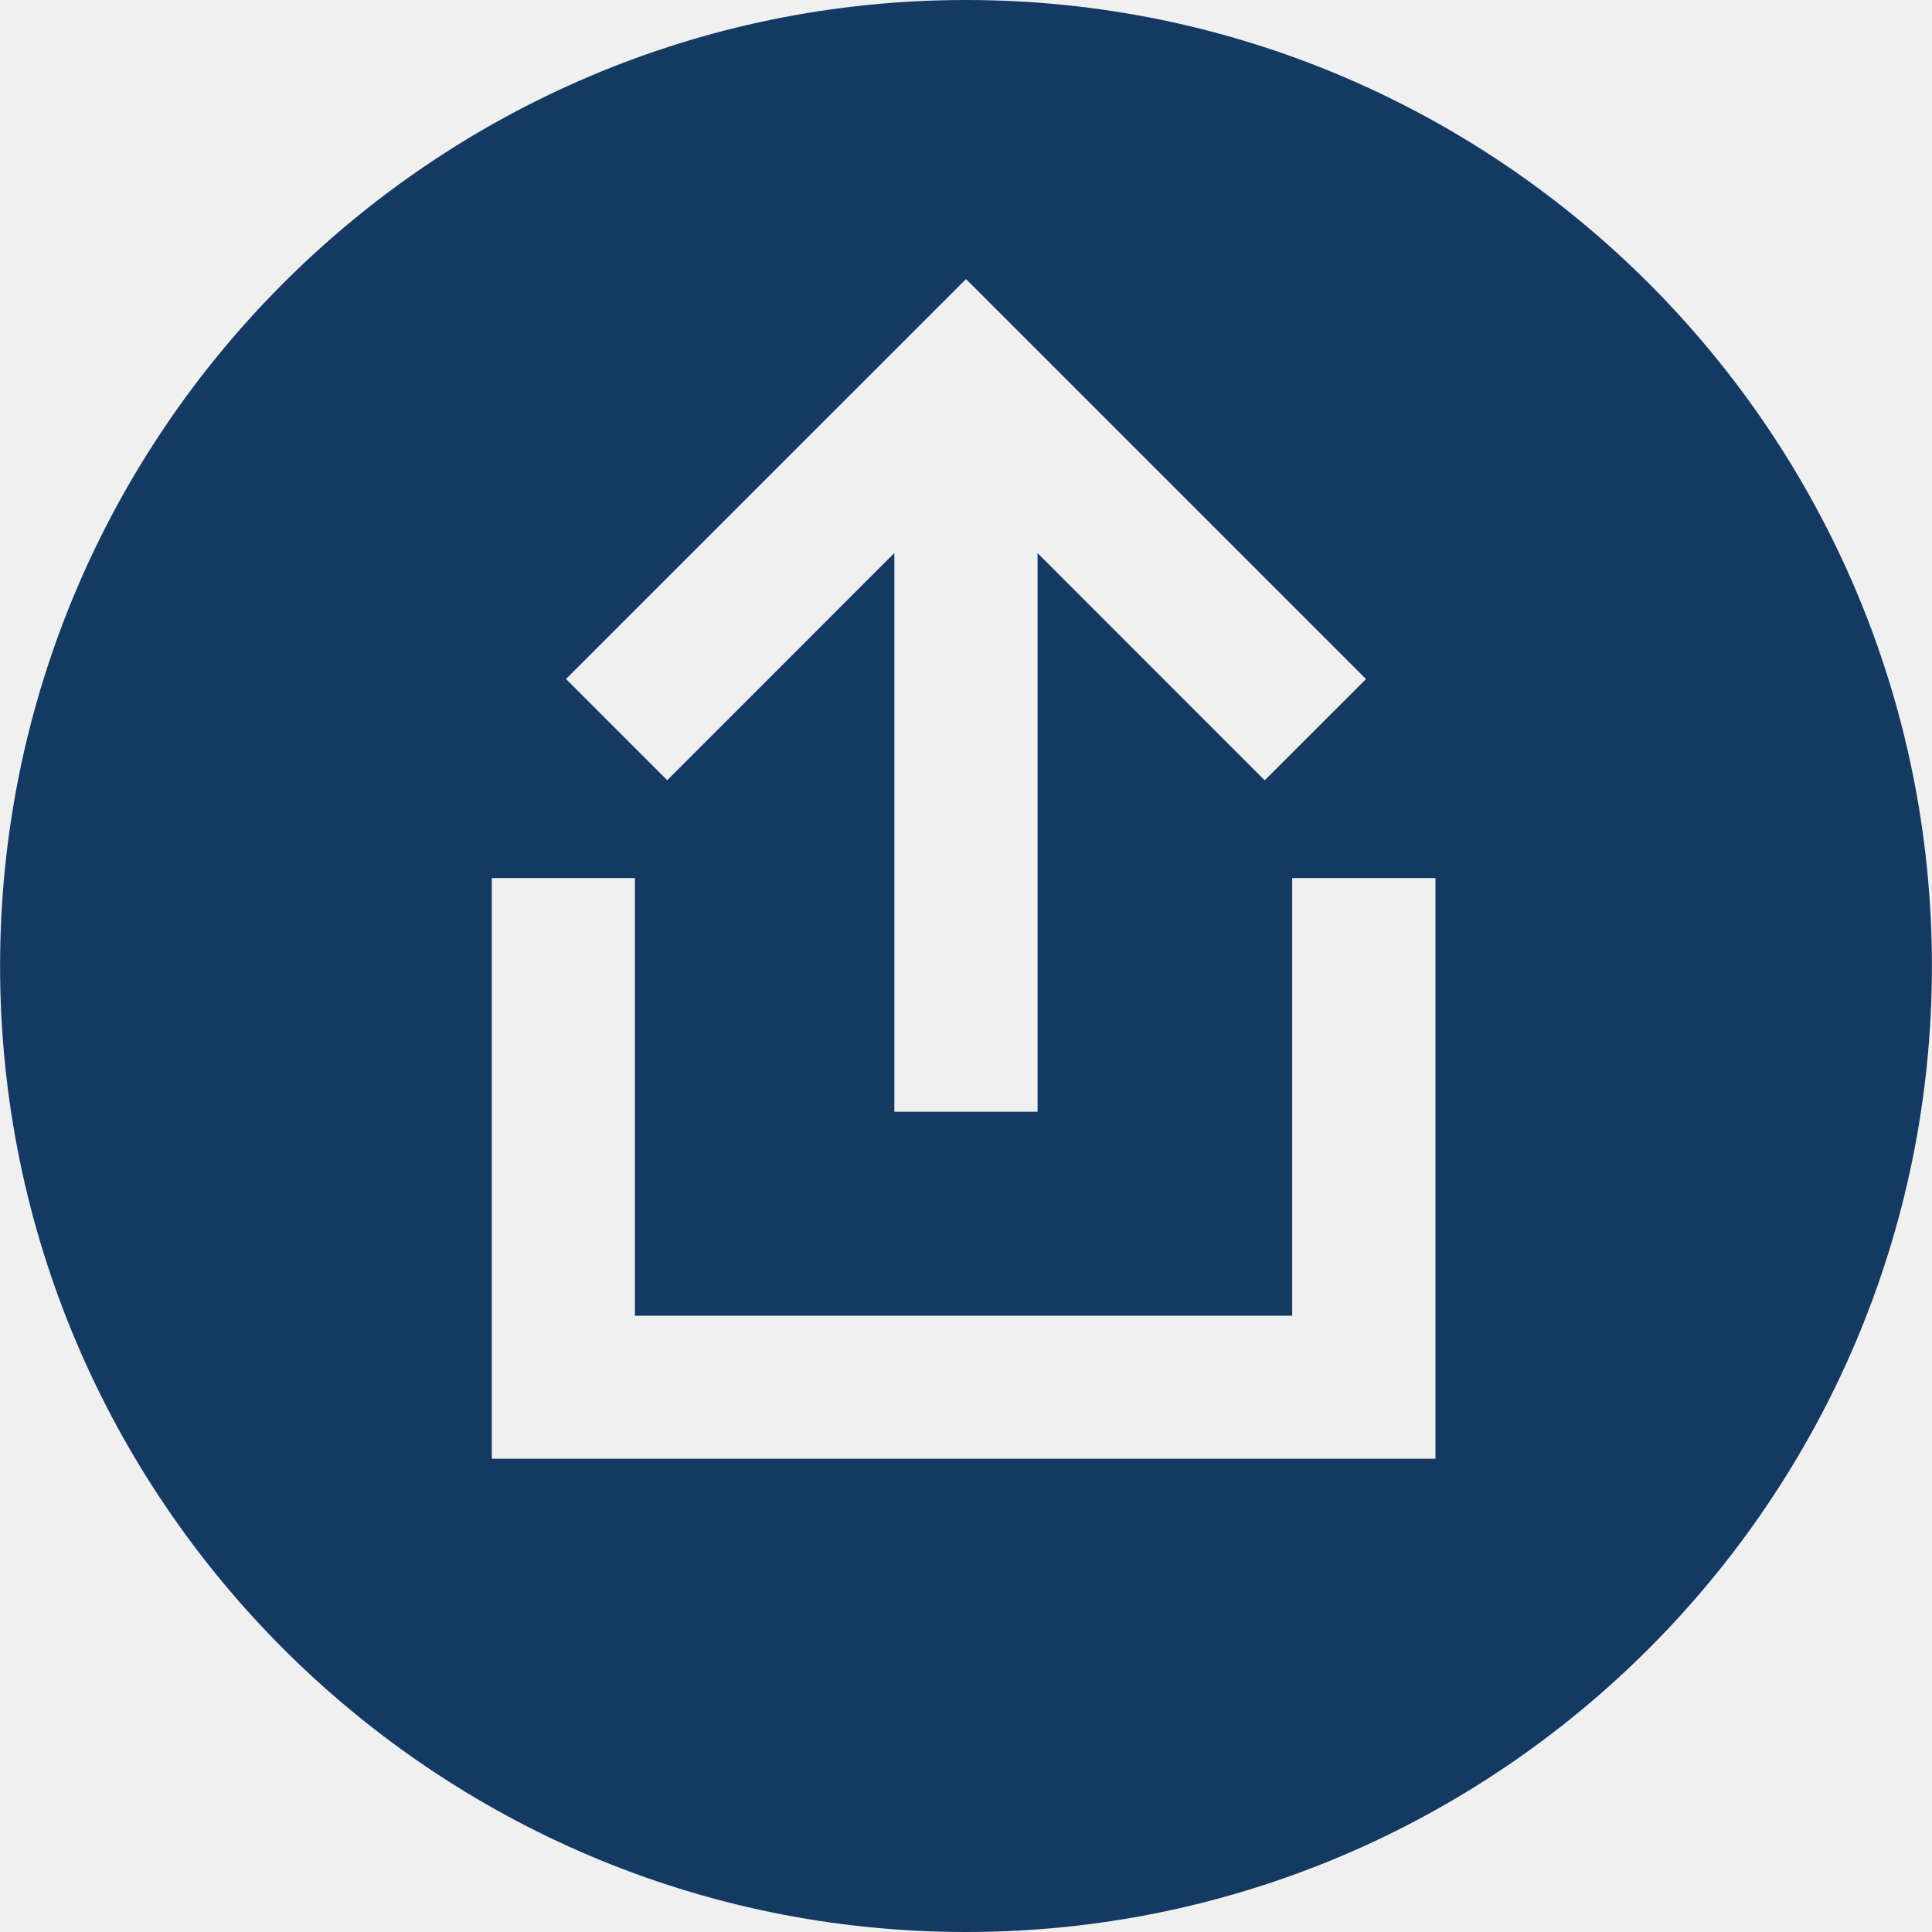
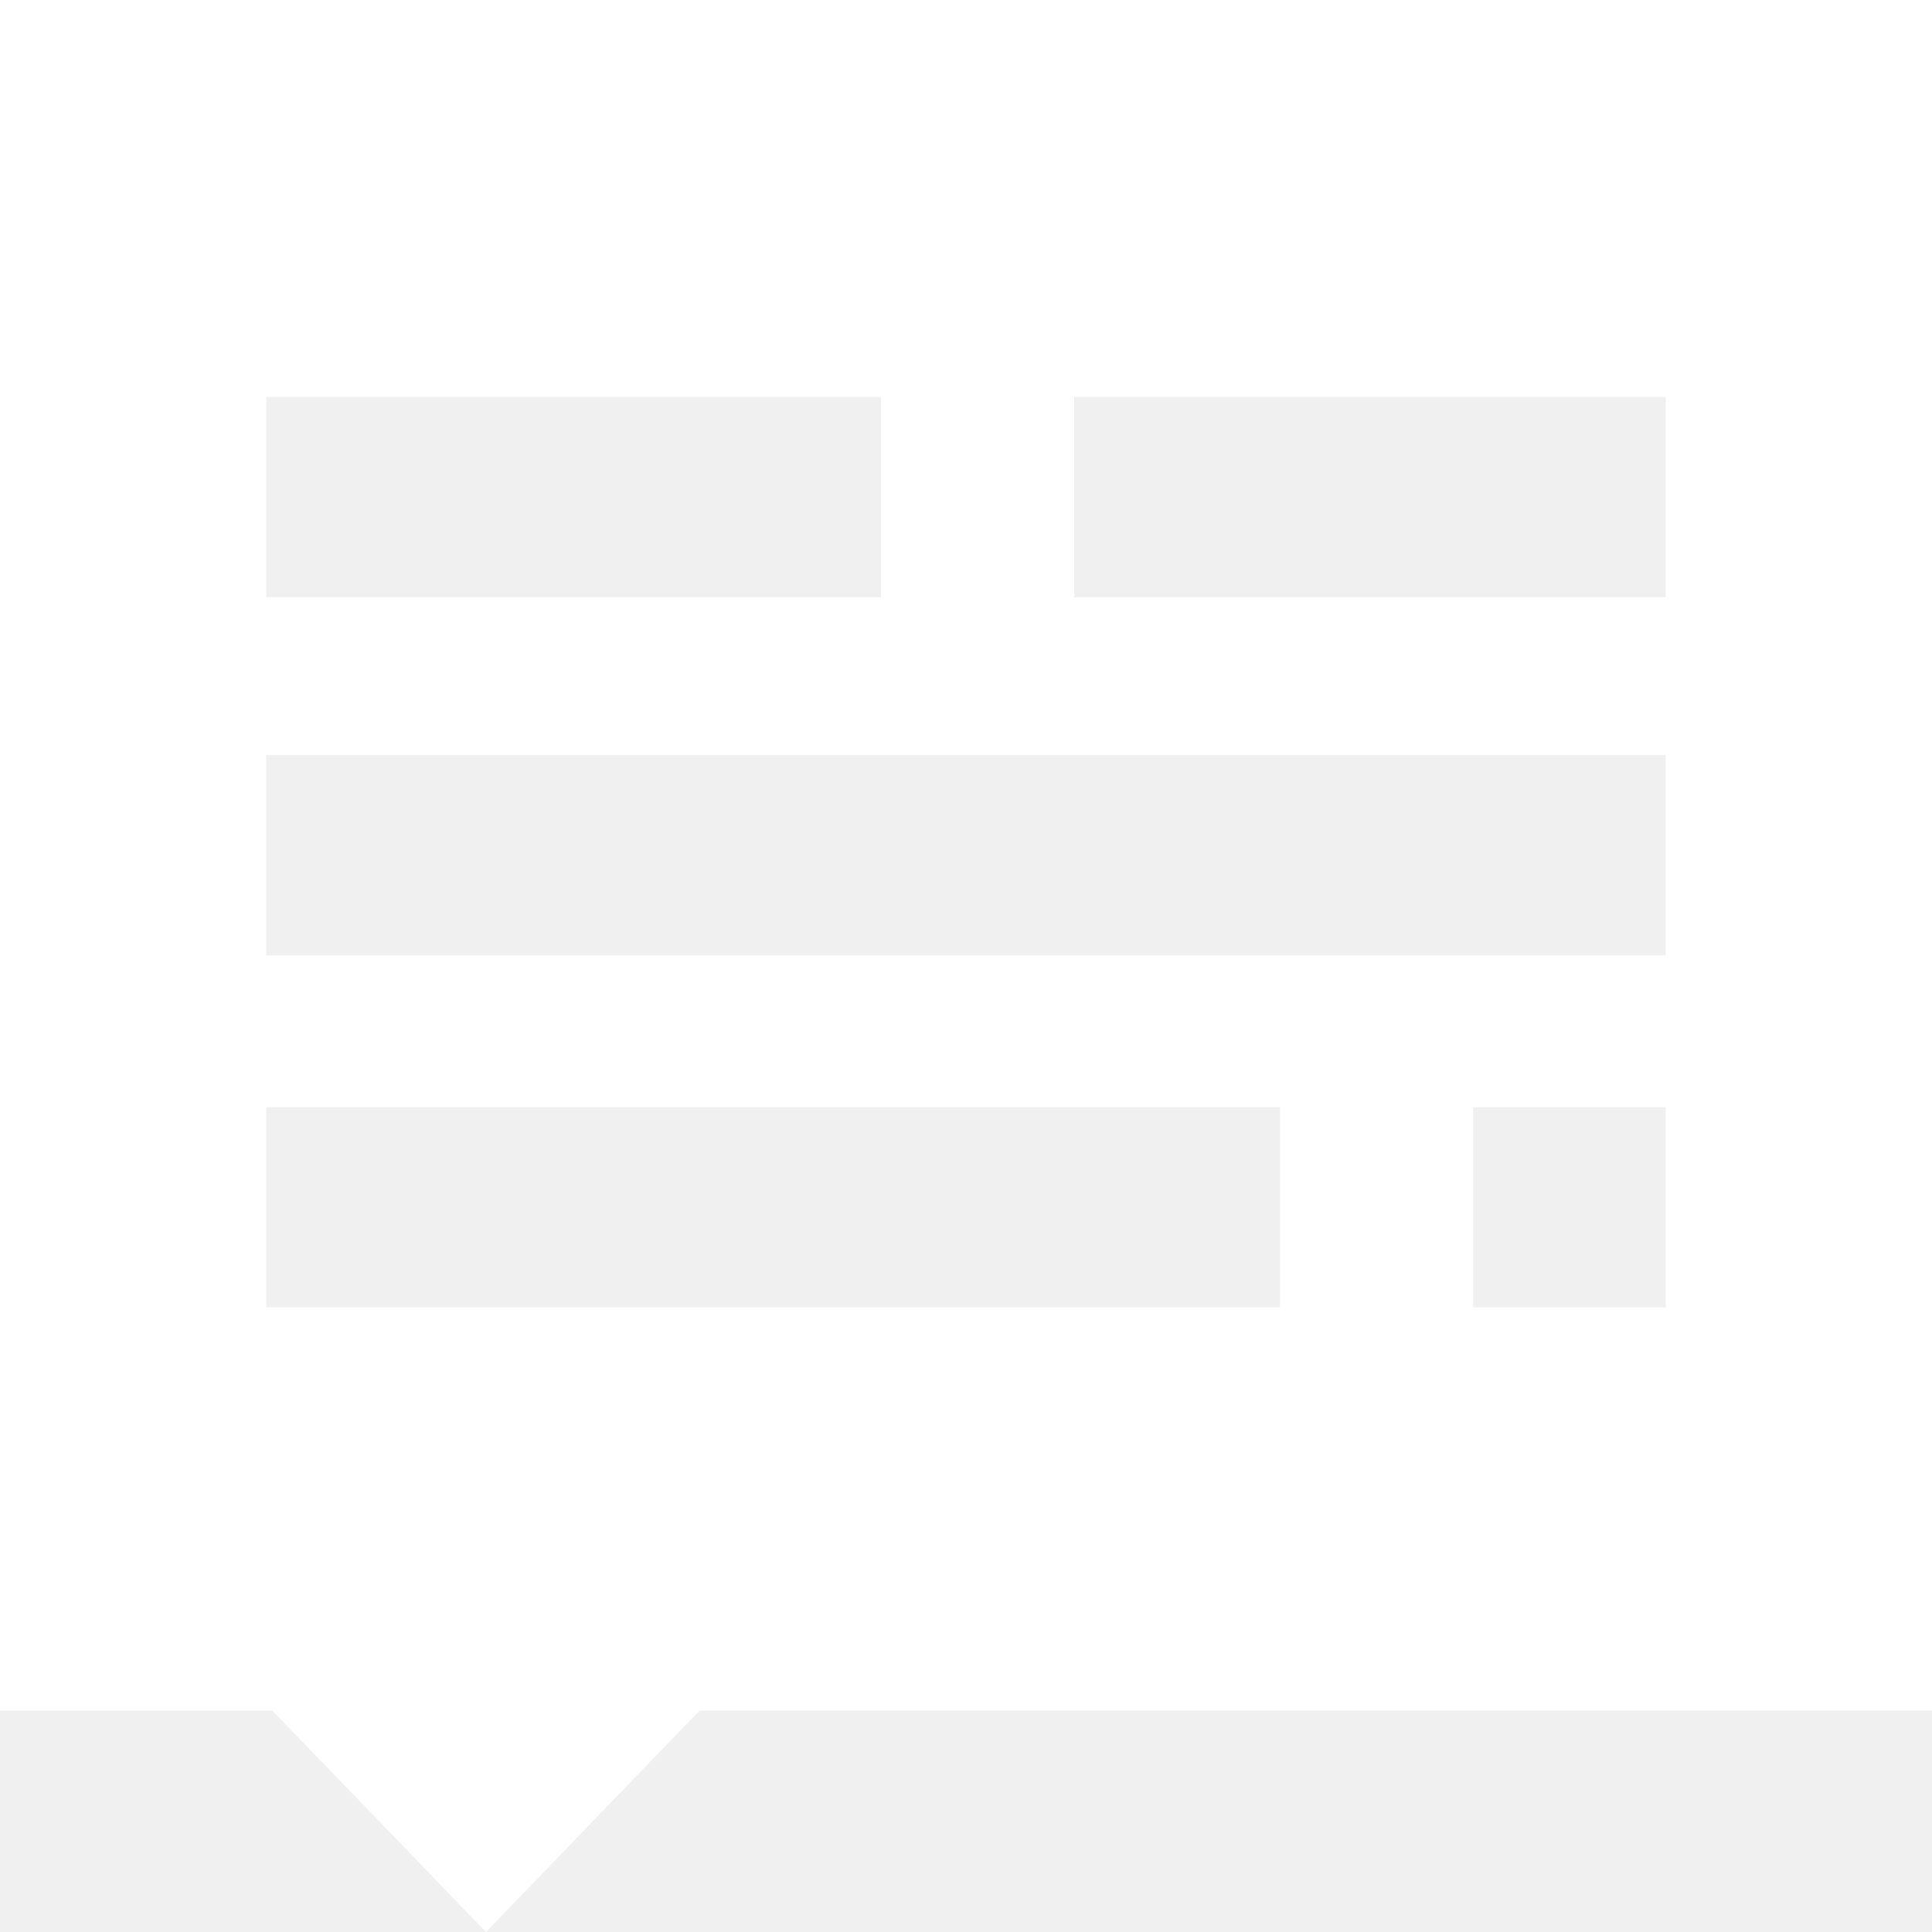
- <svg xmlns="http://www.w3.org/2000/svg" version="1.1" id="Layer_1" x="0px" y="0px" width="25px" height="25px" viewBox="-2.5 -2.5 25 25" enable-background="new -2.5 -2.5 25 25" xml:space="preserve">
-   <path fill="#143A63" d="M10-2.5C3.107-2.5-2.499,3.107-2.499,10c0,6.893,5.606,12.5,12.499,12.5c6.892,0,12.499-5.607,12.499-12.5  C22.499,3.107,16.892-2.5,10-2.5z M10,1.111l5.176,5.176l-1.311,1.31l-2.939-2.94v7.229H9.073V4.656l-2.939,2.94l-1.31-1.31  L10,1.111z M16.074,16.376H3.864V8.862h1.852v5.663h8.505V8.862h1.854V16.376z" />
+ <svg xmlns="http://www.w3.org/2000/svg" version="1.1" id="Layer_1" x="0px" y="0px" width="20px" height="20px" viewBox="2.5 2.5 20 20" enable-background="new 2.5 2.5 20 20" xml:space="preserve">
+   <path fill="#FFFFFF" d="M2.5,2.5v17.708h2.819L7.531,22.5l2.212-2.293H22.5V2.5H2.5z M5.256,6.61h6.364v2.073H5.256V6.61z   M15.75,16.034H5.256v-2.072H15.75V16.034z M19.743,16.034H17.75v-2.072h1.993V16.034z M19.743,12.39H5.256v-2.073h14.487V12.39z   M19.743,8.683H13.62V6.61h6.123V8.683z" />
</svg>
